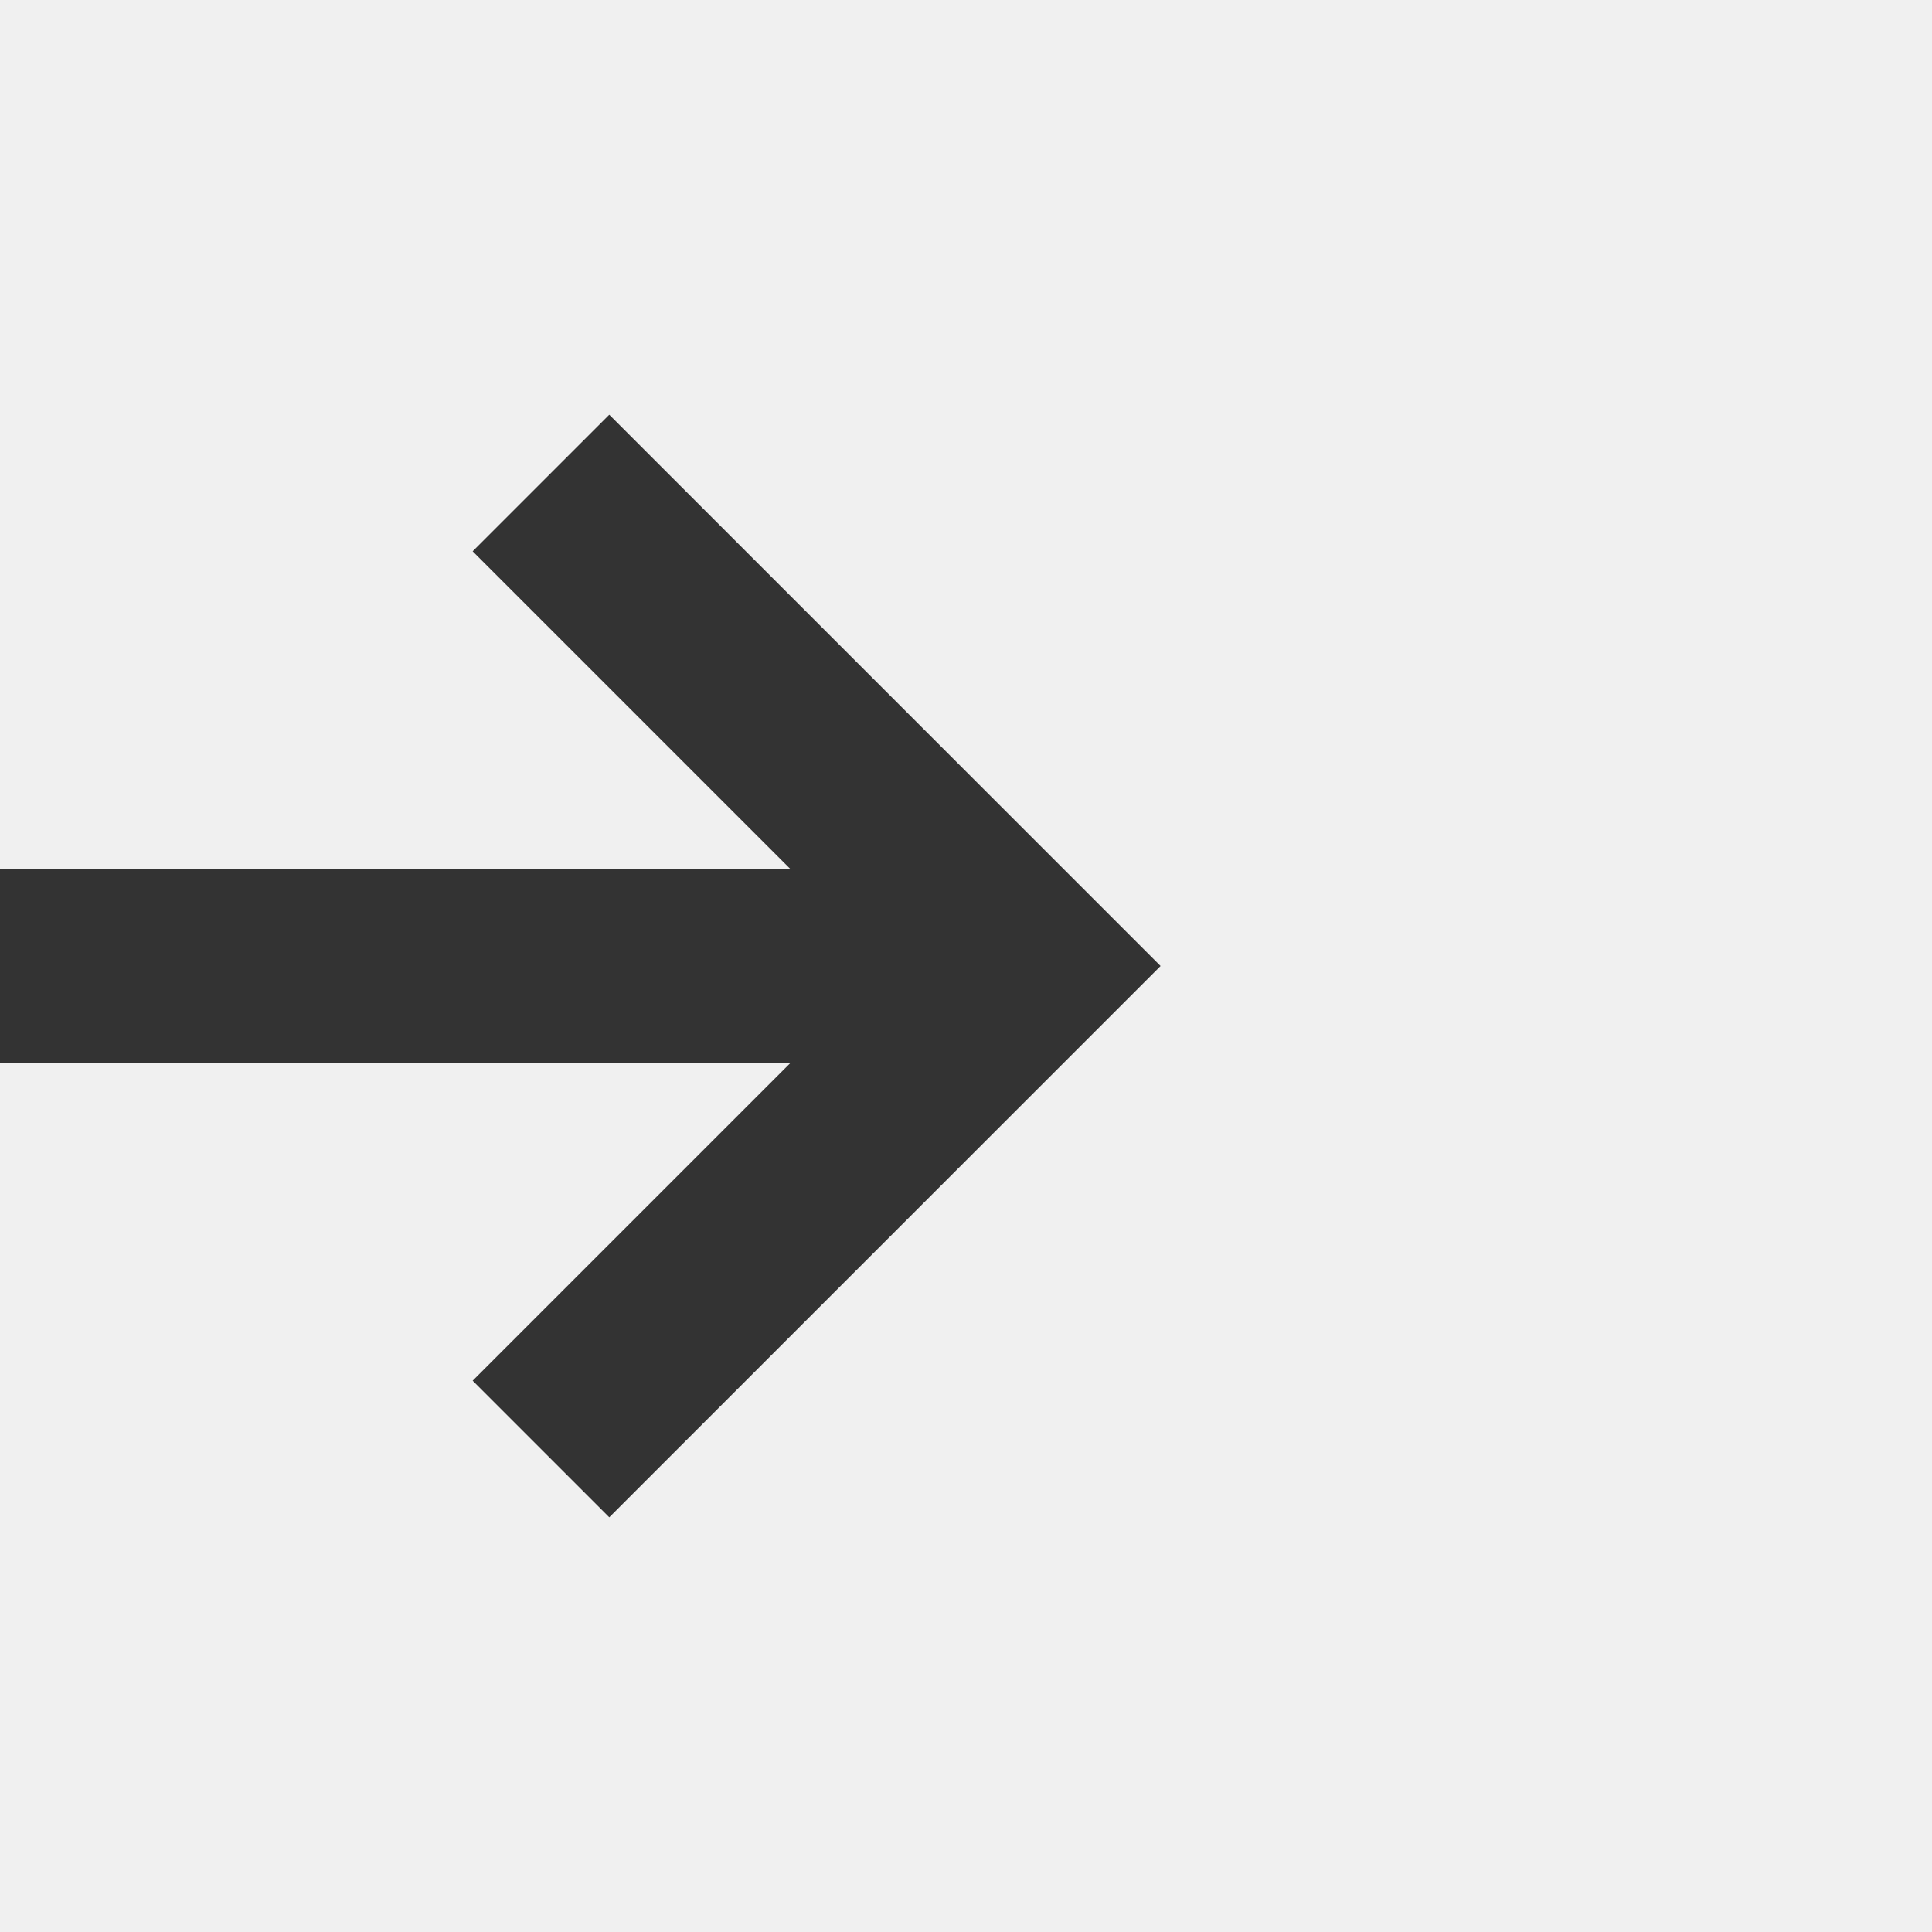
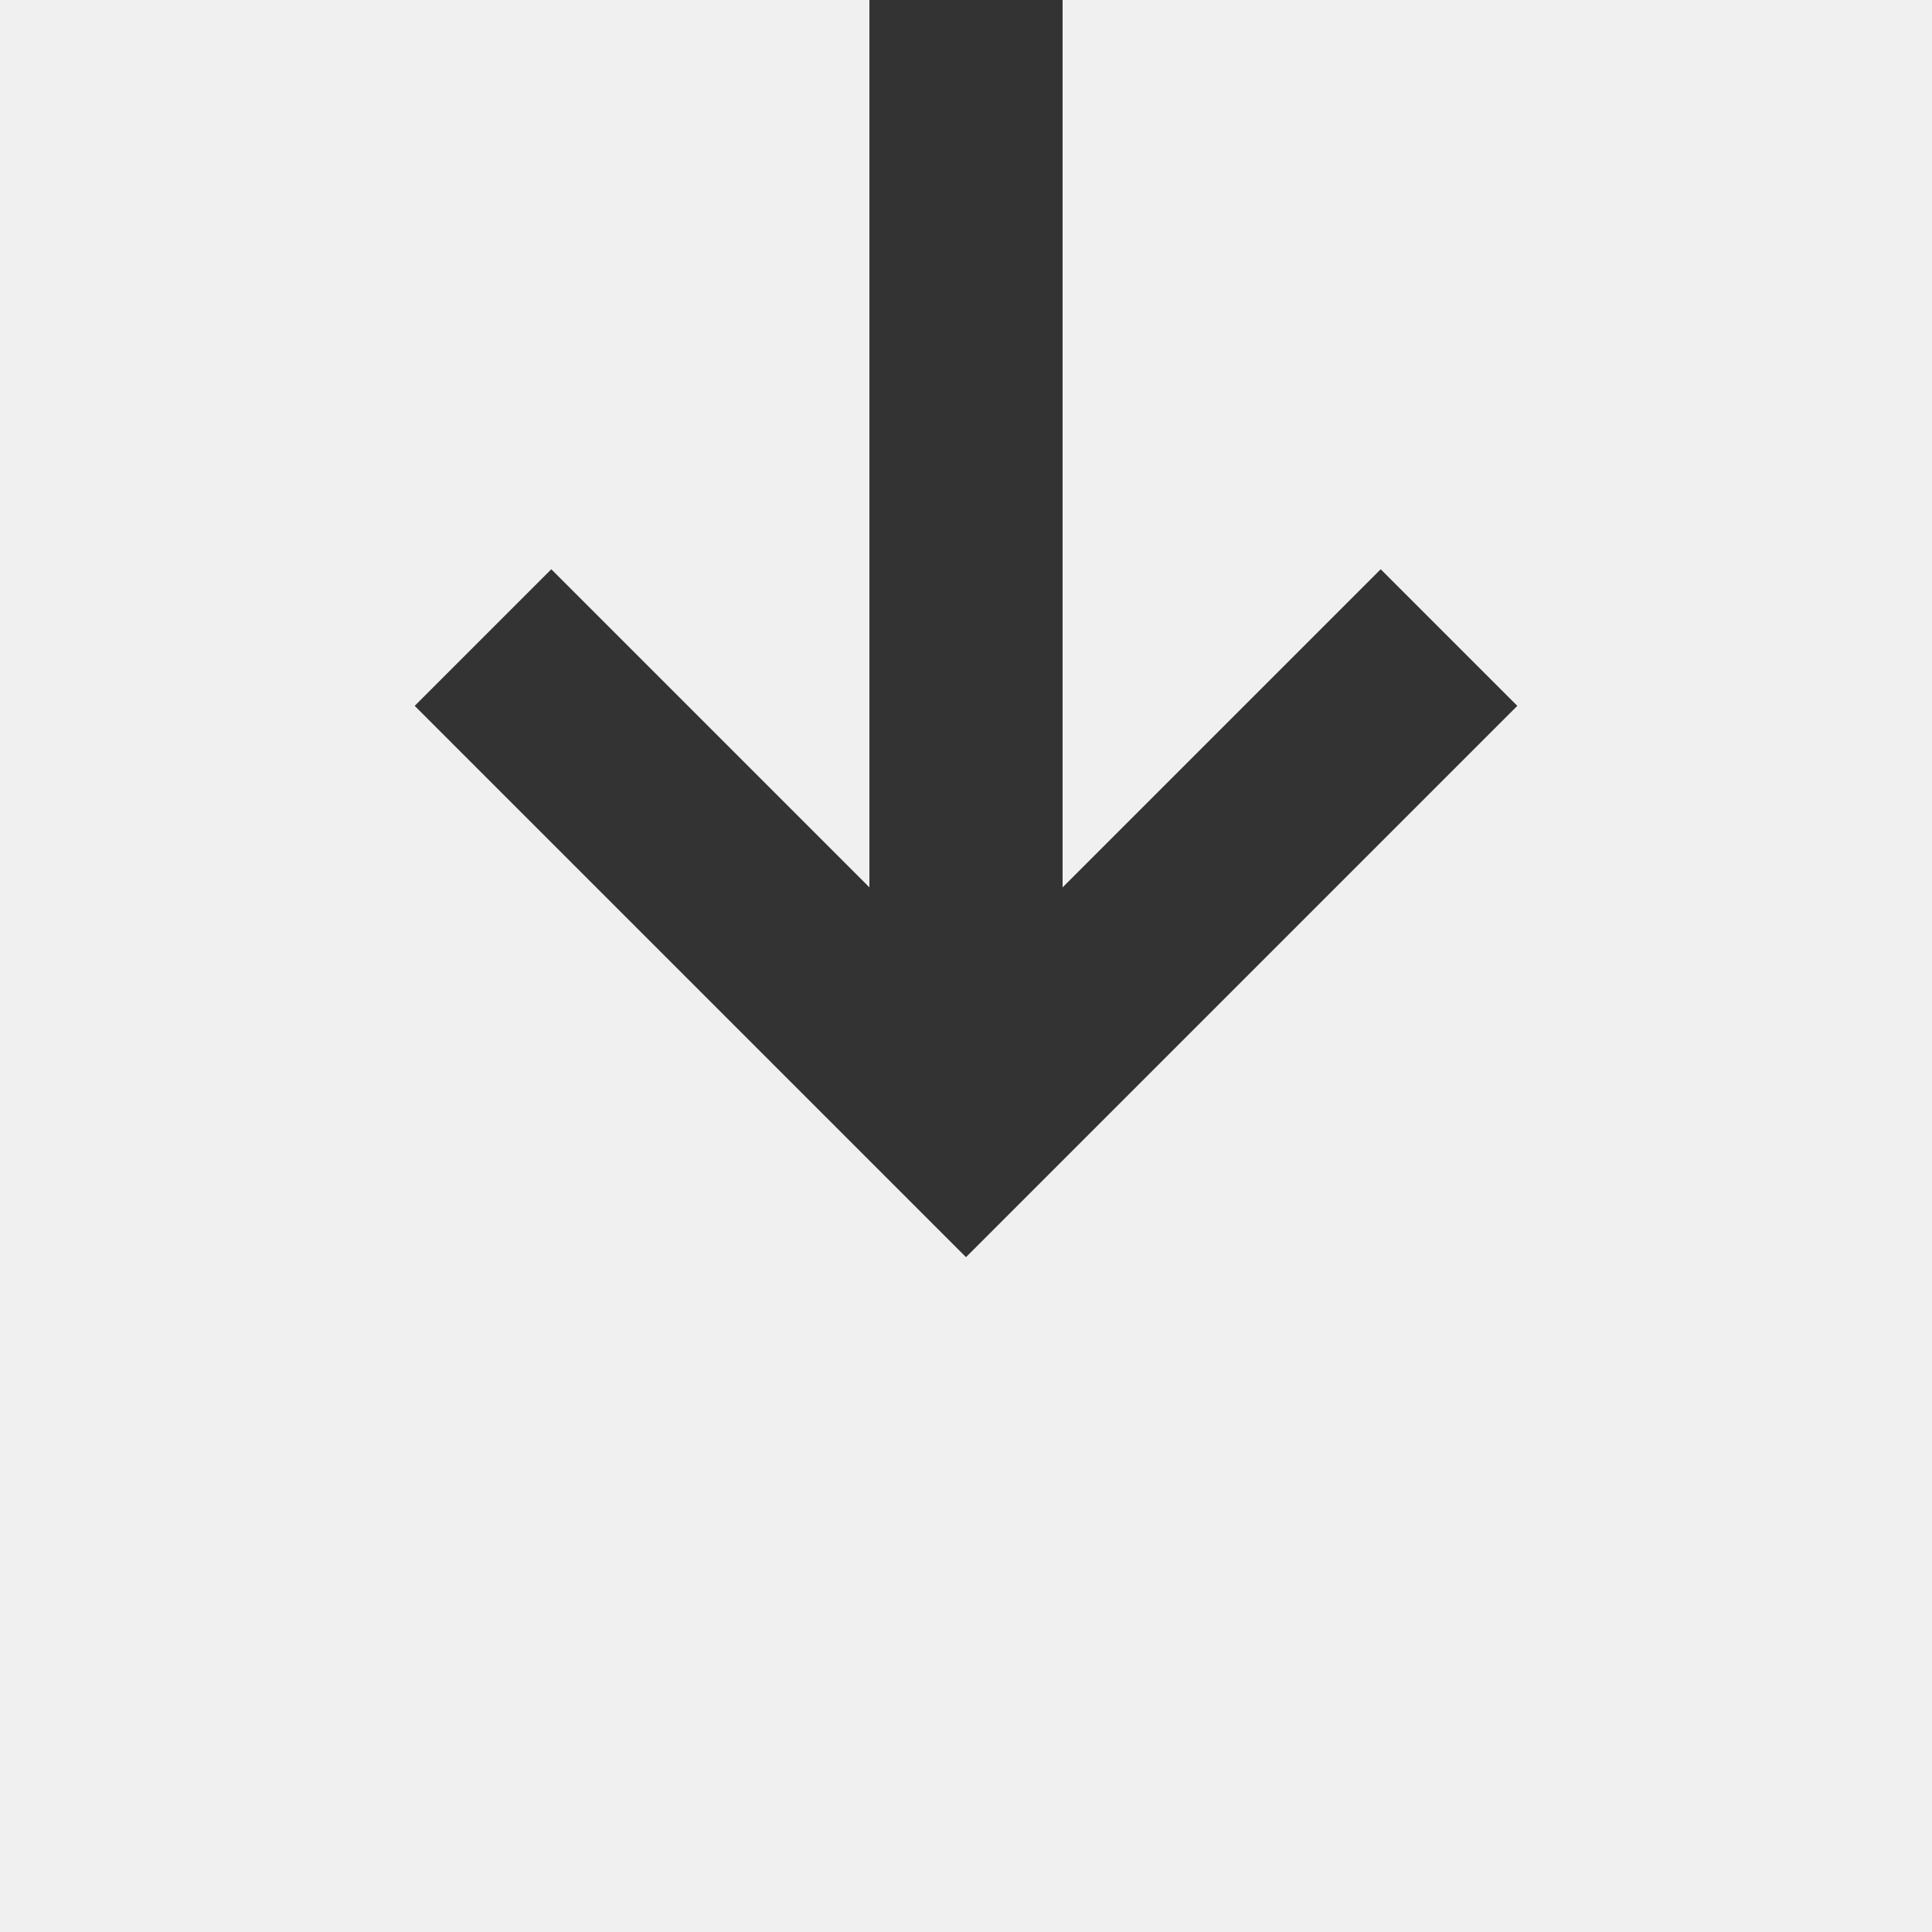
- <svg xmlns="http://www.w3.org/2000/svg" version="1.1" width="20px" height="20px" preserveAspectRatio="xMinYMid meet" viewBox="582 1152  20 18">
-   <defs>
-     <mask fill="white" id="clip32">
-       <path d="M 490.5 1148  L 523.5 1148  L 523.5 1173  L 490.5 1173  Z M 420 1148  L 604 1148  L 604 1173  L 420 1173  Z " fill-rule="evenodd" />
-     </mask>
-   </defs>
-   <path d="M 490.5 1161  L 420 1161  M 523.5 1161  L 592 1161  " stroke-width="2" stroke="#333333" fill="none" />
-   <path d="M 586.893 1156.707  L 591.186 1161  L 586.893 1165.293  L 588.307 1166.707  L 593.307 1161.707  L 594.014 1161  L 593.307 1160.293  L 588.307 1155.293  L 586.893 1156.707  Z " fill-rule="nonzero" fill="#333333" stroke="none" mask="url(#clip32)" />
+ <svg xmlns="http://www.w3.org/2000/svg" version="1.1" width="20px" height="20px" preserveAspectRatio="xMinYMid meet" viewBox="360 1253  20 18">
+   <path d="M 370 1193  L 370 1263  " stroke-width="2" stroke="#333333" fill="none" />
+   <path d="M 374.293 1257.893  L 370 1262.186  L 365.707 1257.893  L 364.293 1259.307  L 369.293 1264.307  L 370 1265.014  L 370.707 1264.307  L 375.707 1259.307  L 374.293 1257.893  Z " fill-rule="nonzero" fill="#333333" stroke="none" />
</svg>
